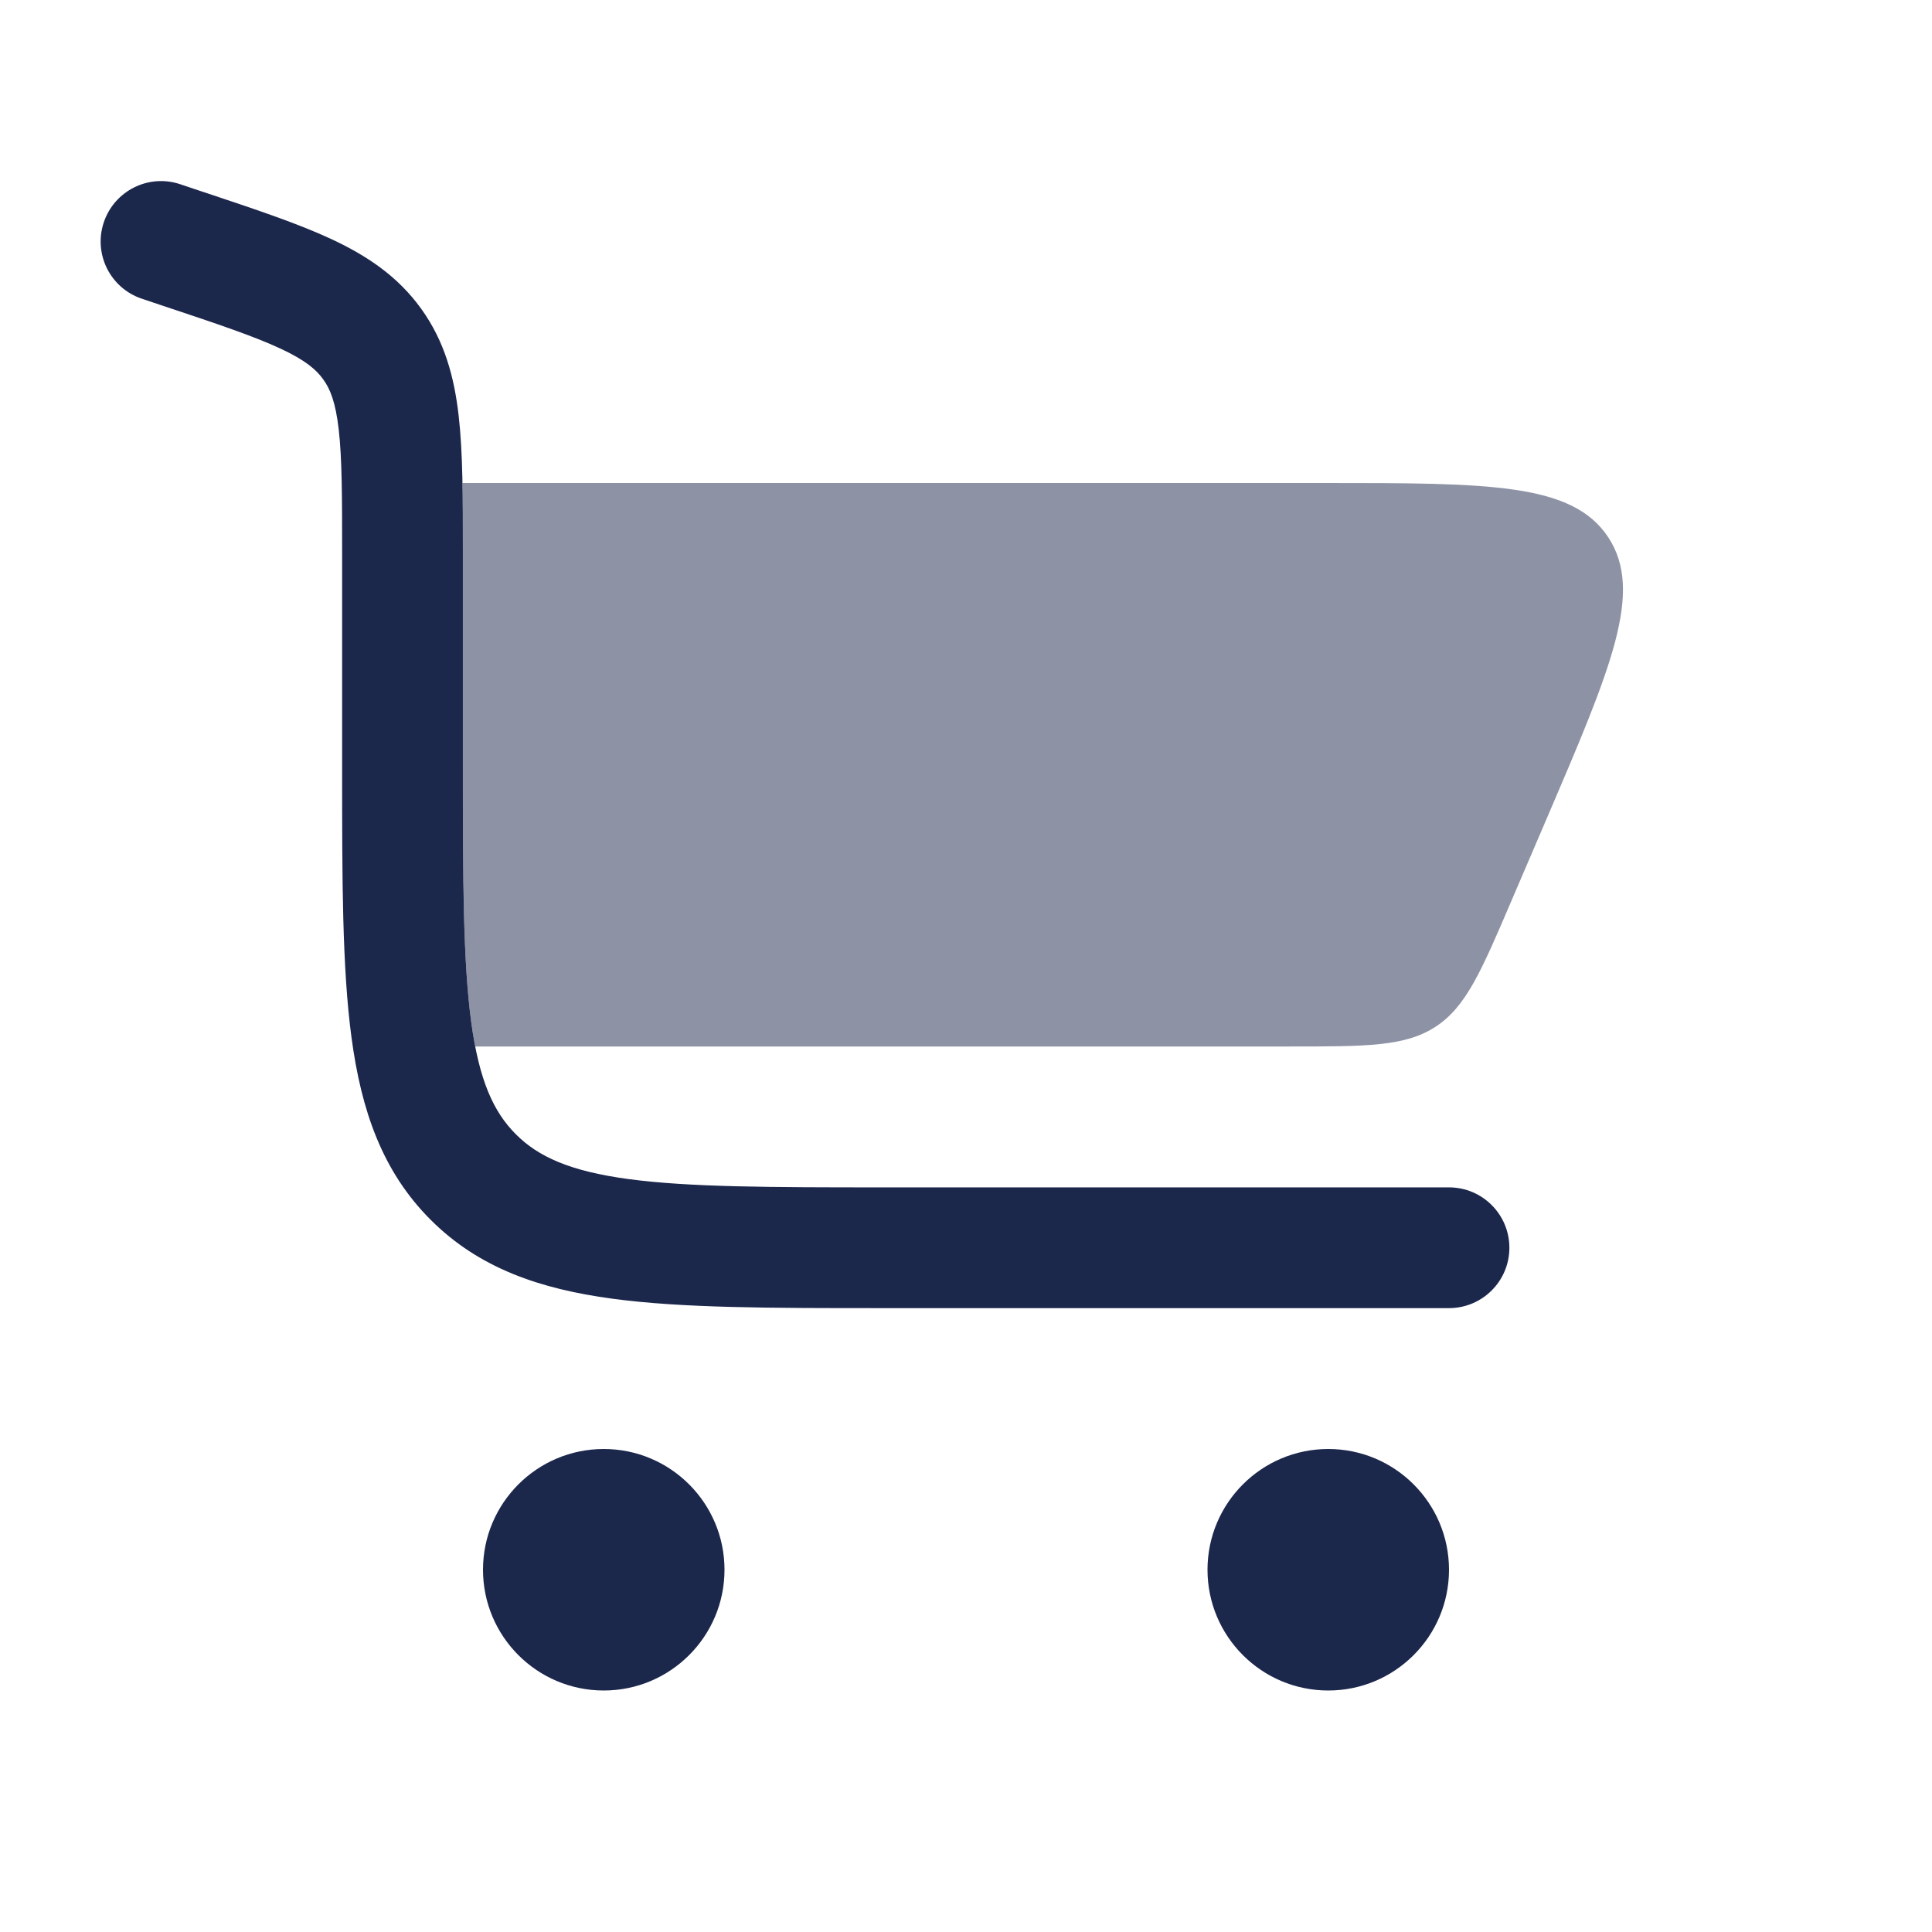
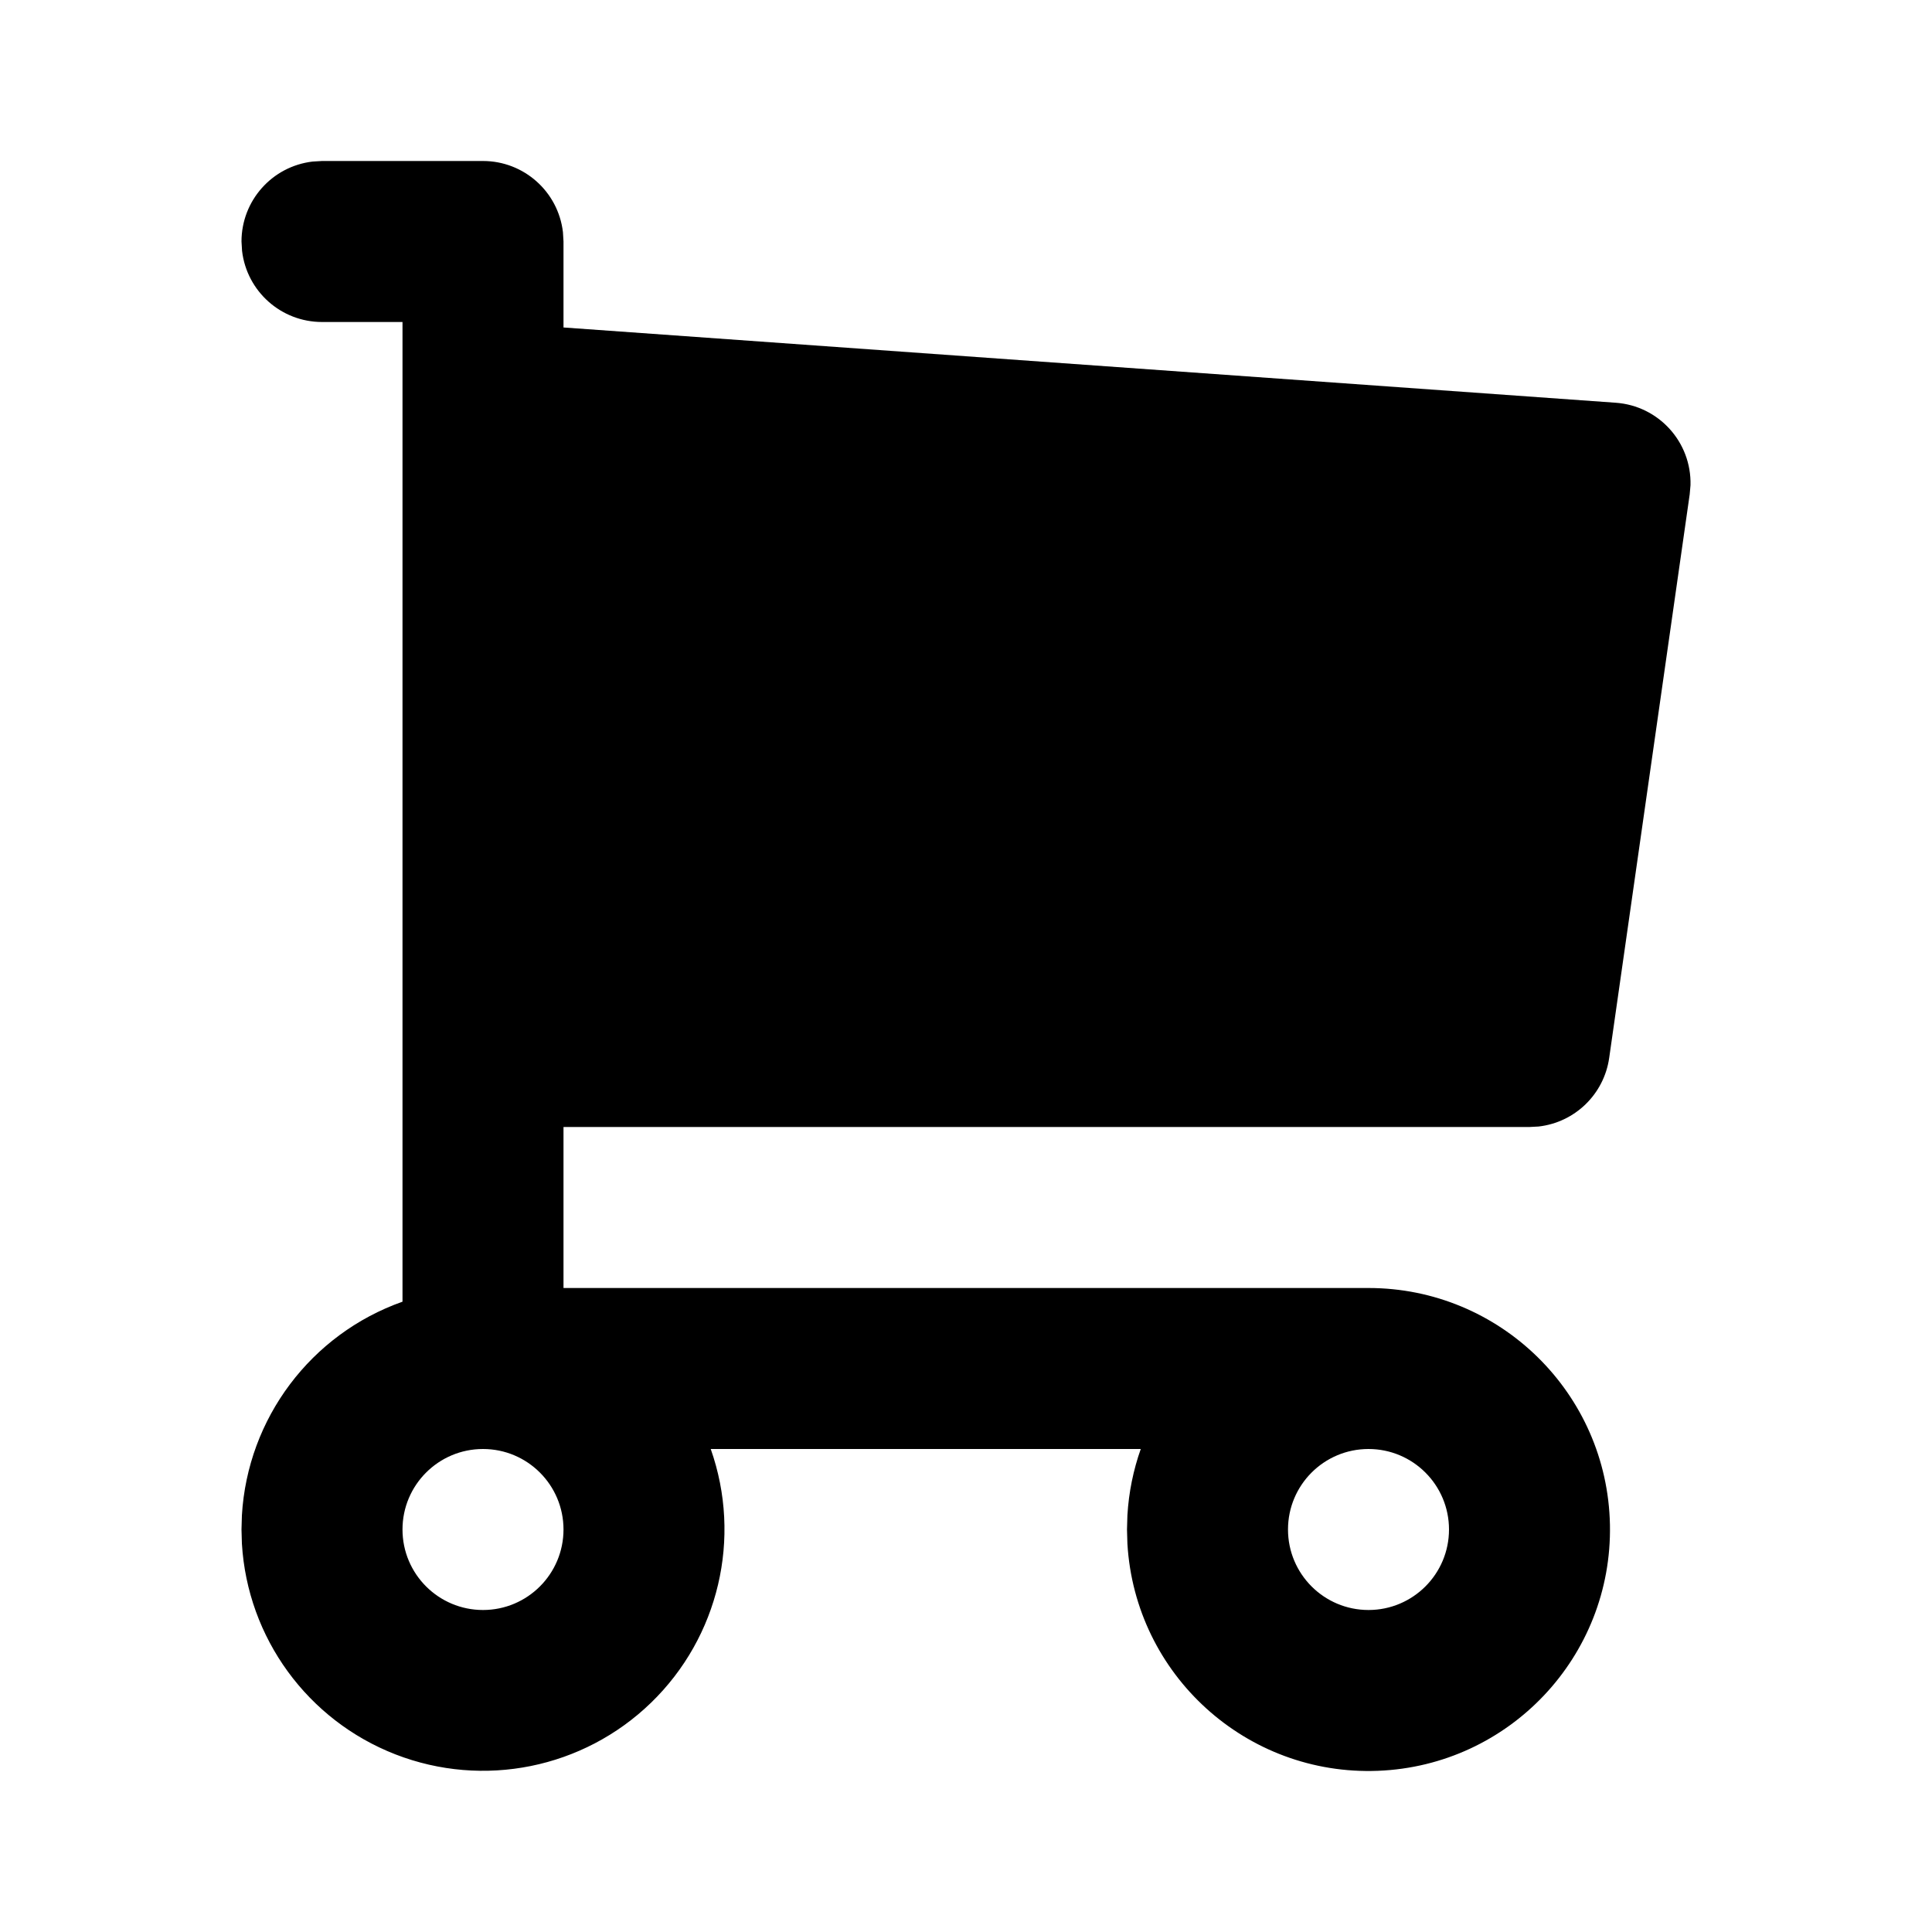
- <svg xmlns="http://www.w3.org/2000/svg" width="800px" height="800px" viewBox="0 0 24 24" fill="none">
-   <path fill-rule="evenodd" clip-rule="evenodd" d="M1.289 2.763C1.42 2.37 1.844 2.157 2.237 2.288L2.502 2.377C2.515 2.381 2.529 2.386 2.542 2.39C3.168 2.599 3.697 2.775 4.114 2.969C4.556 3.175 4.94 3.43 5.231 3.834C5.522 4.237 5.643 4.682 5.698 5.167C5.75 5.623 5.75 6.181 5.75 6.841L5.75 9.5C5.75 10.935 5.752 11.937 5.853 12.692C5.952 13.426 6.132 13.814 6.409 14.091C6.686 14.368 7.075 14.548 7.808 14.647C8.564 14.748 9.565 14.75 11 14.75H18C18.414 14.75 18.75 15.086 18.75 15.5C18.75 15.914 18.414 16.25 18 16.25H10.945C9.578 16.25 8.475 16.25 7.608 16.133C6.708 16.012 5.95 15.754 5.349 15.152C4.747 14.55 4.488 13.792 4.367 12.892C4.25 12.025 4.25 10.922 4.25 9.555L4.25 6.883C4.25 6.17 4.249 5.698 4.208 5.337C4.169 4.995 4.101 4.83 4.014 4.711C3.928 4.591 3.793 4.474 3.481 4.329C3.152 4.176 2.704 4.025 2.028 3.8L1.763 3.711C1.37 3.58 1.158 3.156 1.289 2.763Z" fill="#1C274C" />
-   <path opacity="0.5" d="M5.745 6C5.75 6.259 5.75 6.54 5.75 6.841L5.75 9.5C5.75 10.935 5.752 11.937 5.853 12.692C5.868 12.802 5.885 12.905 5.903 13H16.022C16.982 13 17.461 13 17.837 12.752C18.213 12.505 18.402 12.064 18.779 11.182L19.208 10.182C20.018 8.293 20.422 7.349 19.978 6.674C19.533 6 18.506 6 16.451 6H5.745Z" fill="#1C274C" />
-   <path d="M7.5 18C8.328 18 9 18.672 9 19.5C9 20.328 8.328 21 7.5 21C6.672 21 6 20.328 6 19.5C6 18.672 6.672 18 7.5 18Z" fill="#1C274C" />
-   <path d="M18 19.5C18 18.672 17.328 18 16.5 18C15.672 18 15 18.672 15 19.5C15 20.328 15.672 21 16.5 21C17.328 21 18 20.328 18 19.5Z" fill="#1C274C" />
+ <svg xmlns="http://www.w3.org/2000/svg" width="24" height="24" viewBox="0 0 24 24" fill="#000000" class="icon icon-tabler icons-tabler-filled icon-tabler-shopping-cart">
+   <path stroke="none" d="M0 0h24v24H0z" fill="none" />
+   <path d="M6 2a1 1 0 0 1 .993 .883l.007 .117v1.068l13.071 .935a1 1 0 0 1 .929 1.024l-.01 .114l-1 7a1 1 0 0 1 -.877 .853l-.113 .006h-12v2h10a3 3 0 1 1 -2.995 3.176l-.005 -.176l.005 -.176c.017 -.288 .074 -.564 .166 -.824h-5.342a3 3 0 1 1 -5.824 1.176l-.005 -.176l.005 -.176a3.002 3.002 0 0 1 1.995 -2.654v-12.17h-1a1 1 0 0 1 -.993 -.883l-.007 -.117a1 1 0 0 1 .883 -.993l.117 -.007h2zm0 16a1 1 0 1 0 0 2a1 1 0 0 0 0 -2zm11 0a1 1 0 1 0 0 2a1 1 0 0 0 0 -2z" />
</svg>
